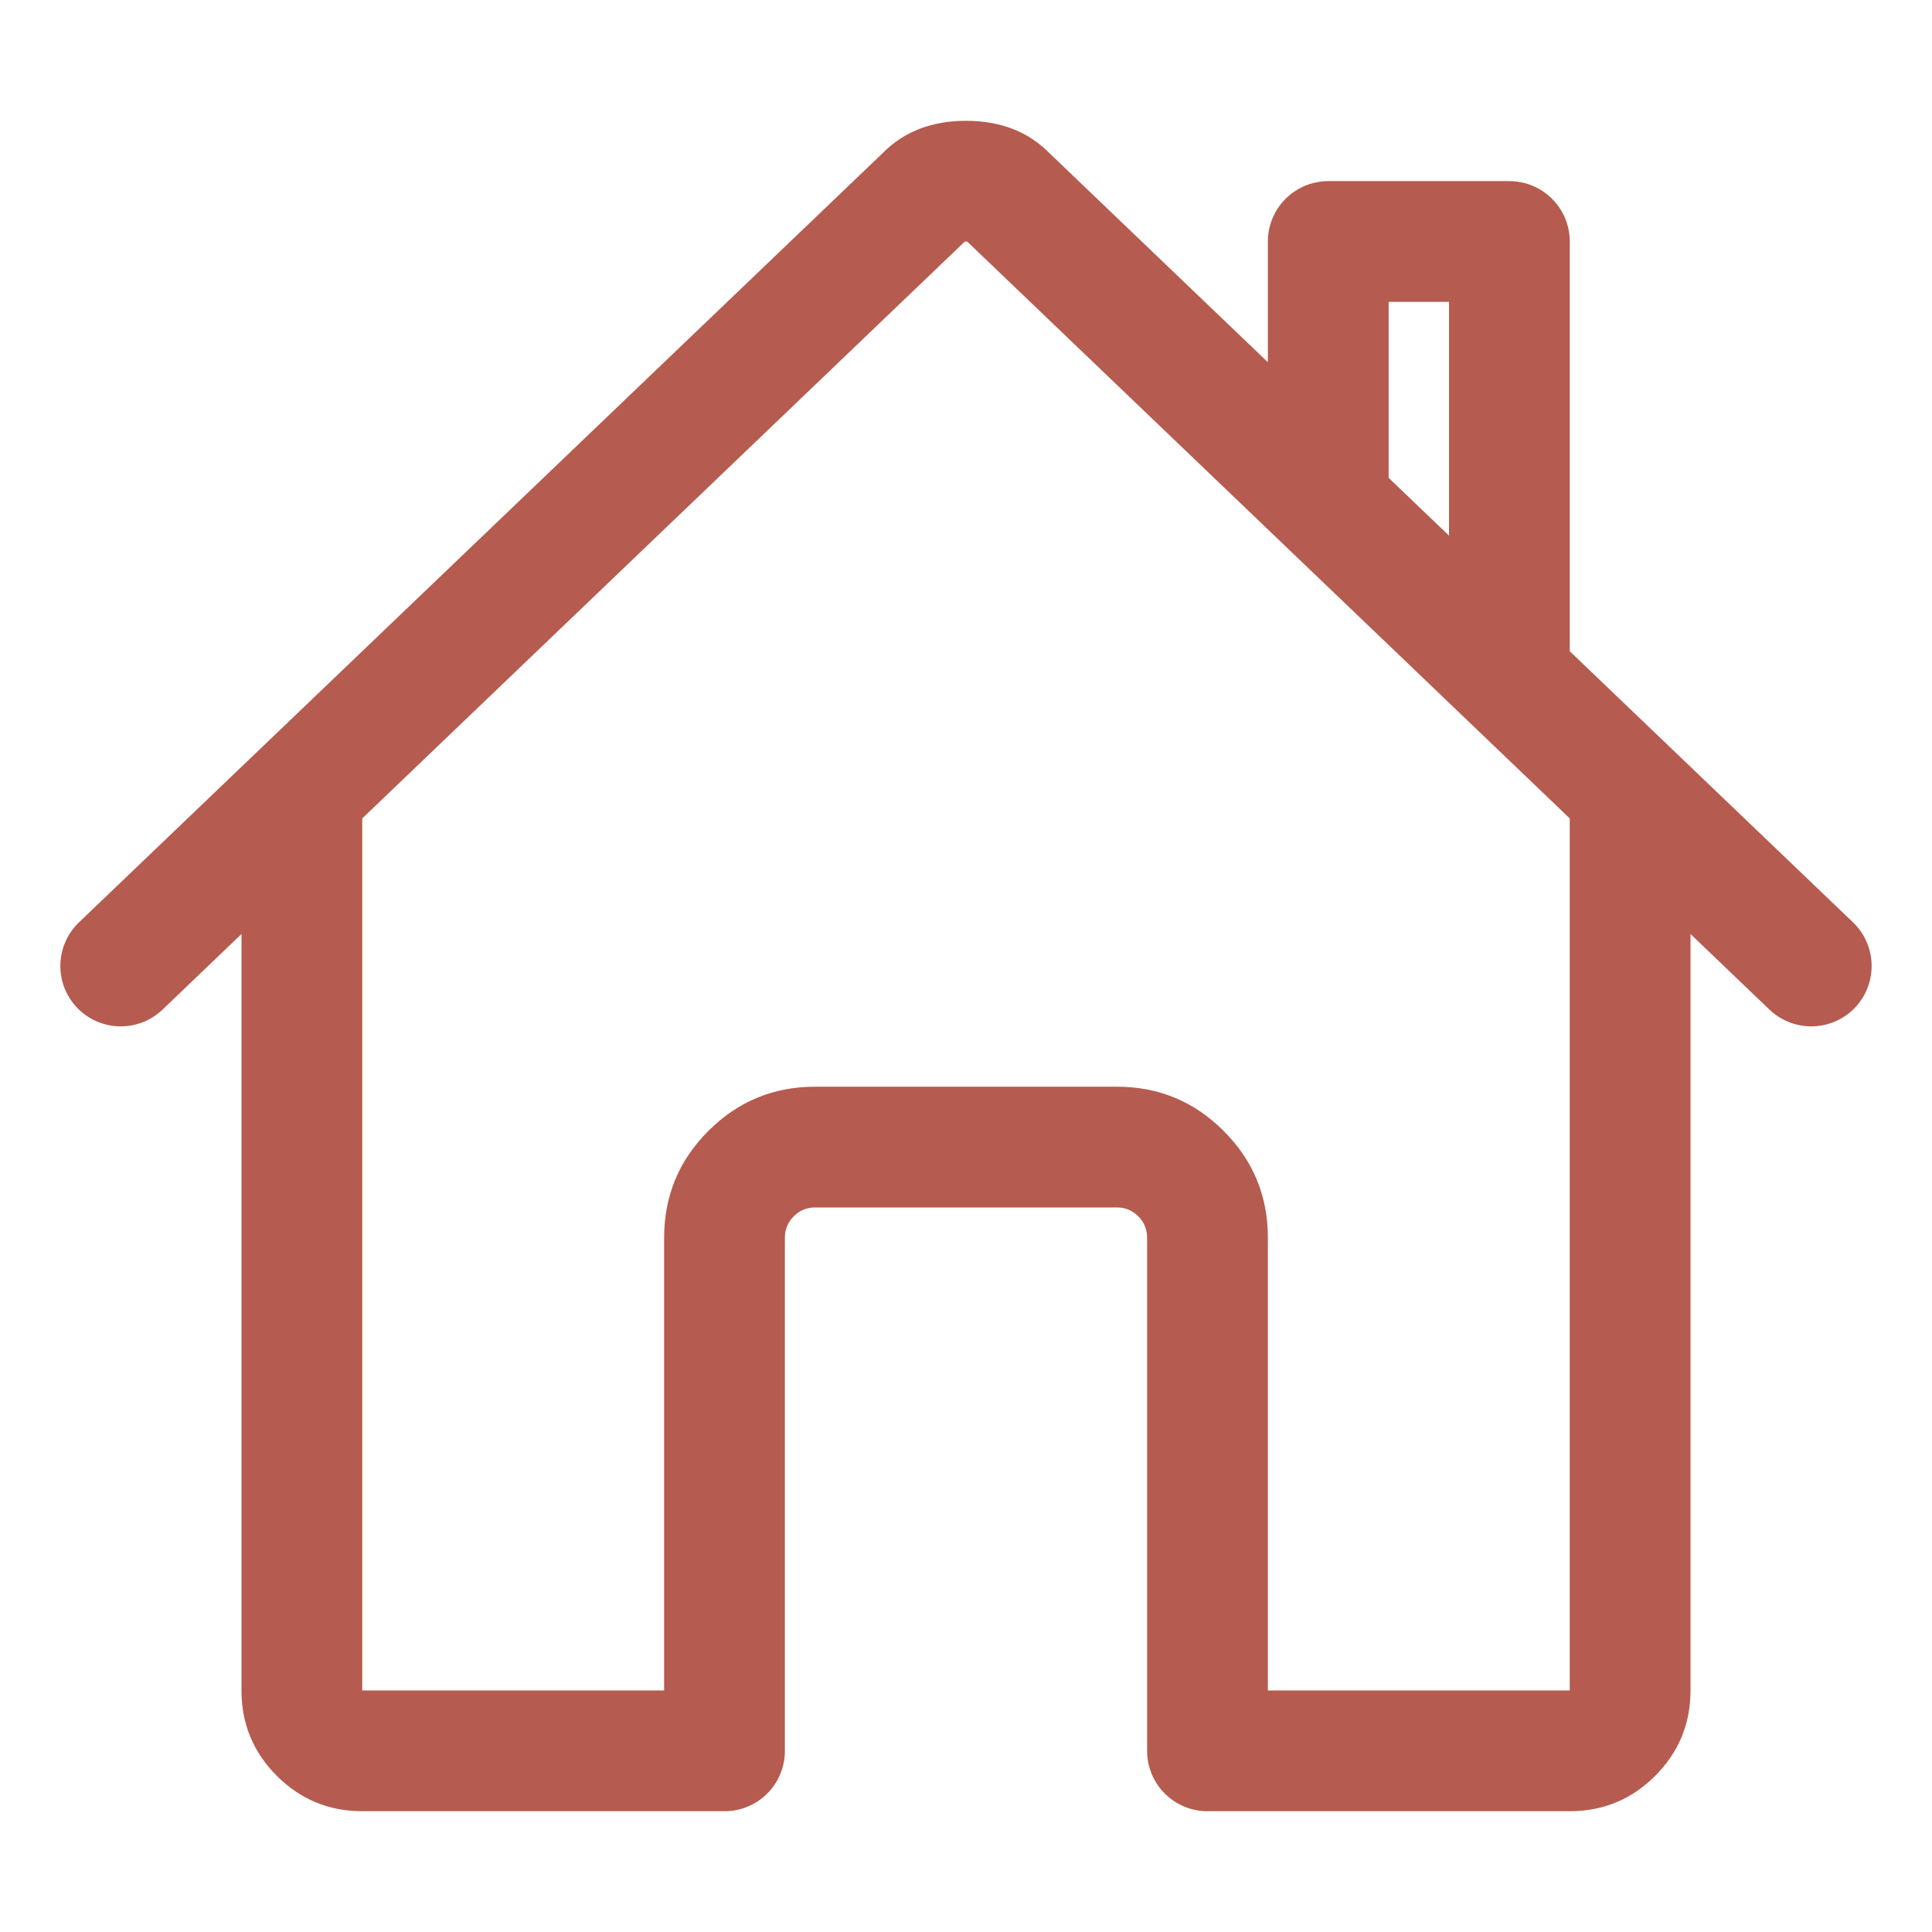
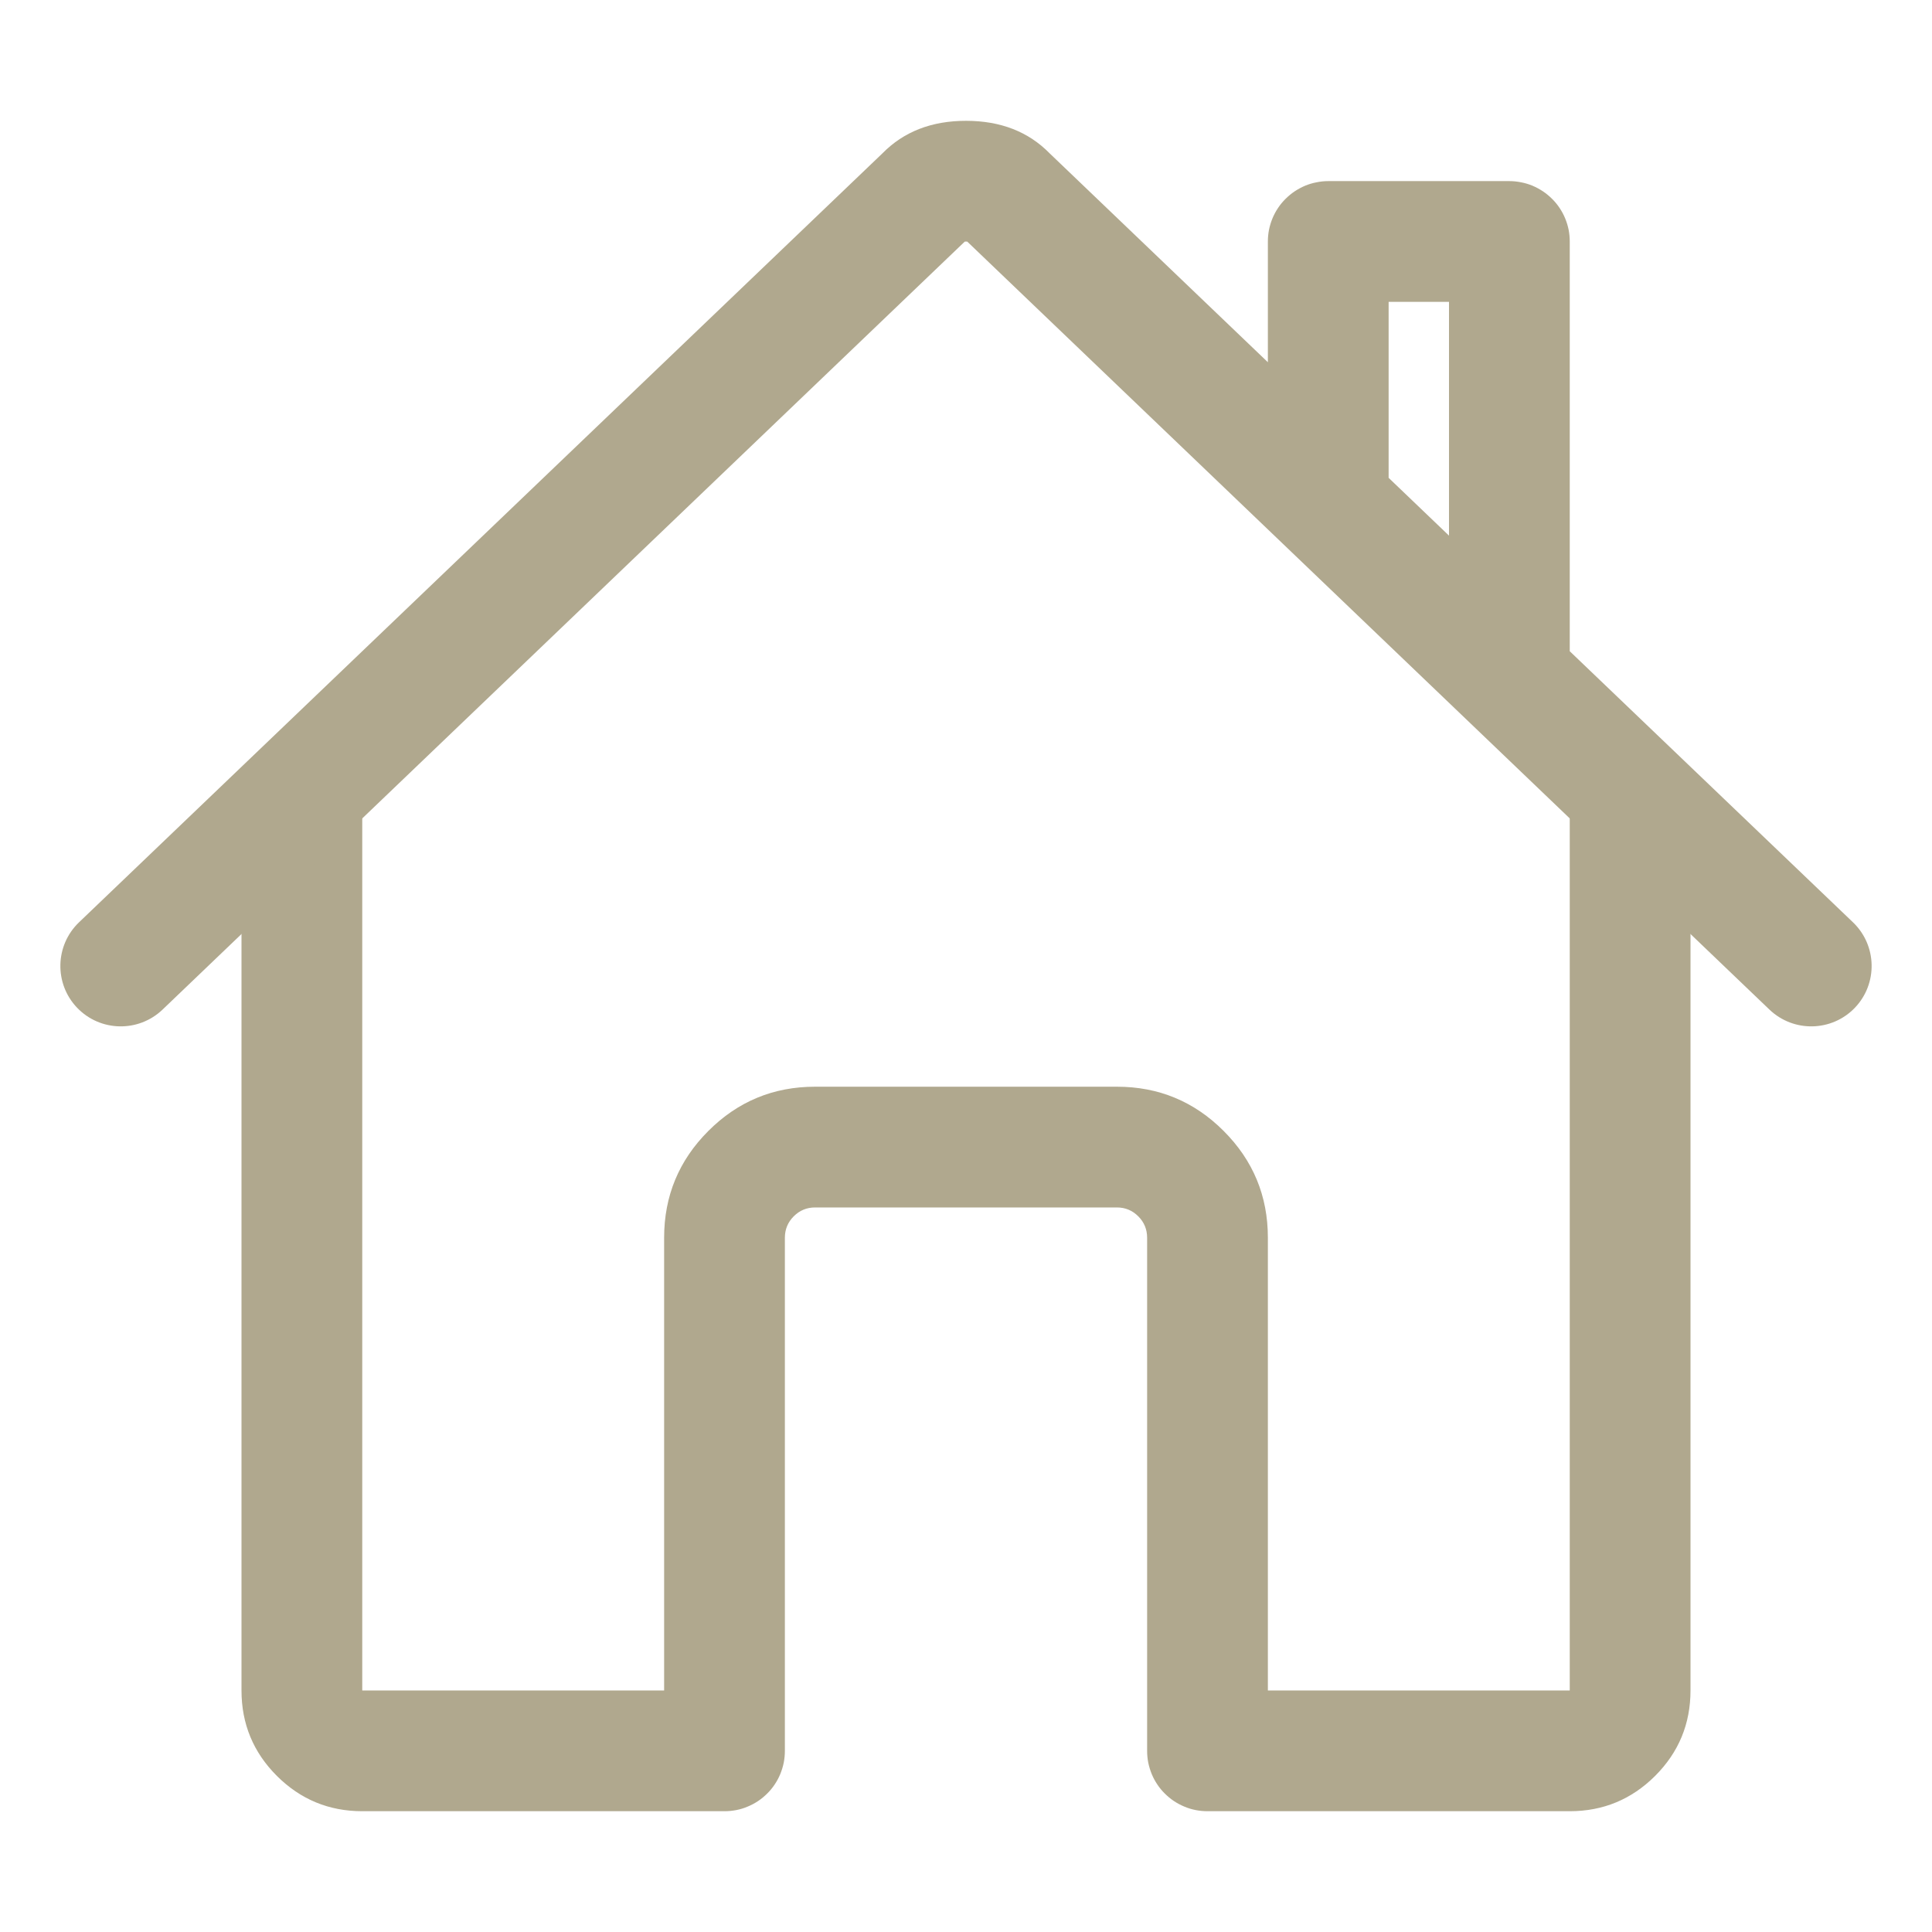
<svg xmlns="http://www.w3.org/2000/svg" width="24" height="24" viewBox="0 0 24 24">
  <defs>
-     <clipPath id="clipPath6029335316">
+     <clipPath id="clipPath1813997139">
      <path d="M0 0L24 0L24 24L0 24L0 0Z" fill-rule="nonzero" transform="matrix(1 0 0 1 -0 -0)" />
    </clipPath>
  </defs>
-   <g clip-path="url(#clipPath6029335316)">
-     <path d="M0 -0.75C-0.414 -0.75 -0.75 -0.414 -0.75 0L-0.75 11.062Q-0.75 11.684 -0.311 12.123Q0.129 12.562 0.75 12.562L5.25 12.562Q5.324 12.562 5.396 12.548Q5.469 12.534 5.537 12.505Q5.605 12.477 5.667 12.436Q5.728 12.395 5.78 12.343Q5.833 12.291 5.874 12.229Q5.915 12.168 5.943 12.1Q5.971 12.031 5.986 11.959Q6 11.886 6 11.812L6 5.438Q6 5.282 6.11 5.172Q6.22 5.062 6.375 5.062L10.125 5.062Q10.28 5.062 10.39 5.172Q10.5 5.282 10.5 5.438L10.5 11.812Q10.5 11.886 10.514 11.959Q10.529 12.031 10.557 12.1Q10.585 12.168 10.626 12.229Q10.667 12.291 10.72 12.343Q10.772 12.395 10.833 12.436Q10.895 12.477 10.963 12.505Q11.031 12.534 11.104 12.548Q11.176 12.562 11.25 12.562L15.75 12.562Q16.371 12.562 16.811 12.123Q17.25 11.684 17.25 11.062L17.25 0C17.25 -0.414 16.914 -0.75 16.5 -0.75C16.086 -0.75 15.75 -0.414 15.75 0L15.75 11.062L12 11.062L12 5.438Q12 4.661 11.451 4.112Q10.902 3.562 10.125 3.562L6.375 3.562Q5.598 3.562 5.049 4.112Q4.5 4.661 4.5 5.438L4.5 11.062L0.75 11.062L0.75 0C0.75 -0.414 0.414 -0.75 0 -0.75Z" fill-rule="evenodd" transform="matrix(1 0 0 1 3.75 9.9375)" fill="rgb(182, 91, 79)" />
-     <path d="M20.481 10.291L10.515 0.75Q10.508 0.75 10.5 0.75Q10.492 0.75 10.485 0.75L0.519 10.291C0.219 10.577 -0.255 10.567 -0.542 10.268C-0.828 9.969 -0.818 9.494 -0.519 9.207L9.461 -0.345Q9.859 -0.751 10.503 -0.75Q11.145 -0.749 11.54 -0.345L14.25 2.249L14.25 0.749Q14.25 0.675 14.264 0.603Q14.279 0.53 14.307 0.462Q14.335 0.394 14.376 0.333Q14.417 0.271 14.47 0.219Q14.522 0.167 14.583 0.126Q14.645 0.085 14.713 0.056Q14.781 0.028 14.854 0.014Q14.926 -0.001 15 -0.001L17.25 -0.001Q17.324 -0.001 17.396 0.014Q17.469 0.028 17.537 0.056Q17.605 0.085 17.667 0.126Q17.728 0.167 17.78 0.219Q17.833 0.271 17.874 0.333Q17.915 0.394 17.943 0.462Q17.971 0.53 17.986 0.603Q18 0.675 18 0.749L18 5.839L21.519 9.207C21.818 9.494 21.828 9.969 21.542 10.268C21.255 10.567 20.781 10.577 20.481 10.291ZM16.5 1.499L16.5 4.403L15.75 3.685L15.75 1.499L16.5 1.499Z" fill-rule="evenodd" transform="matrix(1 0 0 1 1.5 2.25082)" fill="rgb(182, 91, 79)" />
+   <g clip-path="url(#clipPath1813997139)">
+     <path d="M0 -0.75C-0.414 -0.75 -0.75 -0.414 -0.75 0L-0.75 11.062Q-0.75 11.684 -0.311 12.123Q0.129 12.562 0.75 12.562L5.25 12.562Q5.324 12.562 5.396 12.548Q5.469 12.534 5.537 12.505Q5.605 12.477 5.667 12.436Q5.728 12.395 5.78 12.343Q5.833 12.291 5.874 12.229Q5.915 12.168 5.943 12.1Q5.971 12.031 5.986 11.959Q6 11.886 6 11.812L6 5.438Q6 5.282 6.11 5.172Q6.22 5.062 6.375 5.062L10.125 5.062Q10.28 5.062 10.39 5.172Q10.5 5.282 10.5 5.438L10.5 11.812Q10.5 11.886 10.514 11.959Q10.529 12.031 10.557 12.1Q10.585 12.168 10.626 12.229Q10.667 12.291 10.72 12.343Q10.772 12.395 10.833 12.436Q10.895 12.477 10.963 12.505Q11.031 12.534 11.104 12.548Q11.176 12.562 11.25 12.562L15.75 12.562Q16.371 12.562 16.811 12.123Q17.25 11.684 17.25 11.062L17.25 0C17.25 -0.414 16.914 -0.75 16.5 -0.75C16.086 -0.75 15.75 -0.414 15.75 0L15.75 11.062L12 11.062L12 5.438Q12 4.661 11.451 4.112Q10.902 3.562 10.125 3.562L6.375 3.562Q5.598 3.562 5.049 4.112Q4.5 4.661 4.5 5.438L4.5 11.062L0.75 11.062L0.75 0C0.75 -0.414 0.414 -0.75 0 -0.75Z" fill-rule="evenodd" transform="matrix(1 0 0 1 3.75 9.9375)" fill="rgb(176, 168, 142)" />
+     <path d="M20.481 10.291L10.515 0.75Q10.508 0.75 10.5 0.75Q10.492 0.75 10.485 0.75L0.519 10.291C0.219 10.577 -0.255 10.567 -0.542 10.268C-0.828 9.969 -0.818 9.494 -0.519 9.207L9.461 -0.345Q9.859 -0.751 10.503 -0.75Q11.145 -0.749 11.54 -0.345L14.25 2.249L14.25 0.749Q14.25 0.675 14.264 0.603Q14.279 0.53 14.307 0.462Q14.335 0.394 14.376 0.333Q14.417 0.271 14.47 0.219Q14.522 0.167 14.583 0.126Q14.645 0.085 14.713 0.056Q14.781 0.028 14.854 0.014Q14.926 -0.001 15 -0.001L17.25 -0.001Q17.324 -0.001 17.396 0.014Q17.469 0.028 17.537 0.056Q17.605 0.085 17.667 0.126Q17.728 0.167 17.78 0.219Q17.833 0.271 17.874 0.333Q17.915 0.394 17.943 0.462Q17.971 0.53 17.986 0.603Q18 0.675 18 0.749L18 5.839L21.519 9.207C21.818 9.494 21.828 9.969 21.542 10.268C21.255 10.567 20.781 10.577 20.481 10.291ZM16.5 1.499L16.5 4.403L15.75 3.685L15.75 1.499L16.5 1.499Z" fill-rule="evenodd" transform="matrix(1 0 0 1 1.5 2.25082)" fill="rgb(176, 168, 142)" />
  </g>
</svg>
